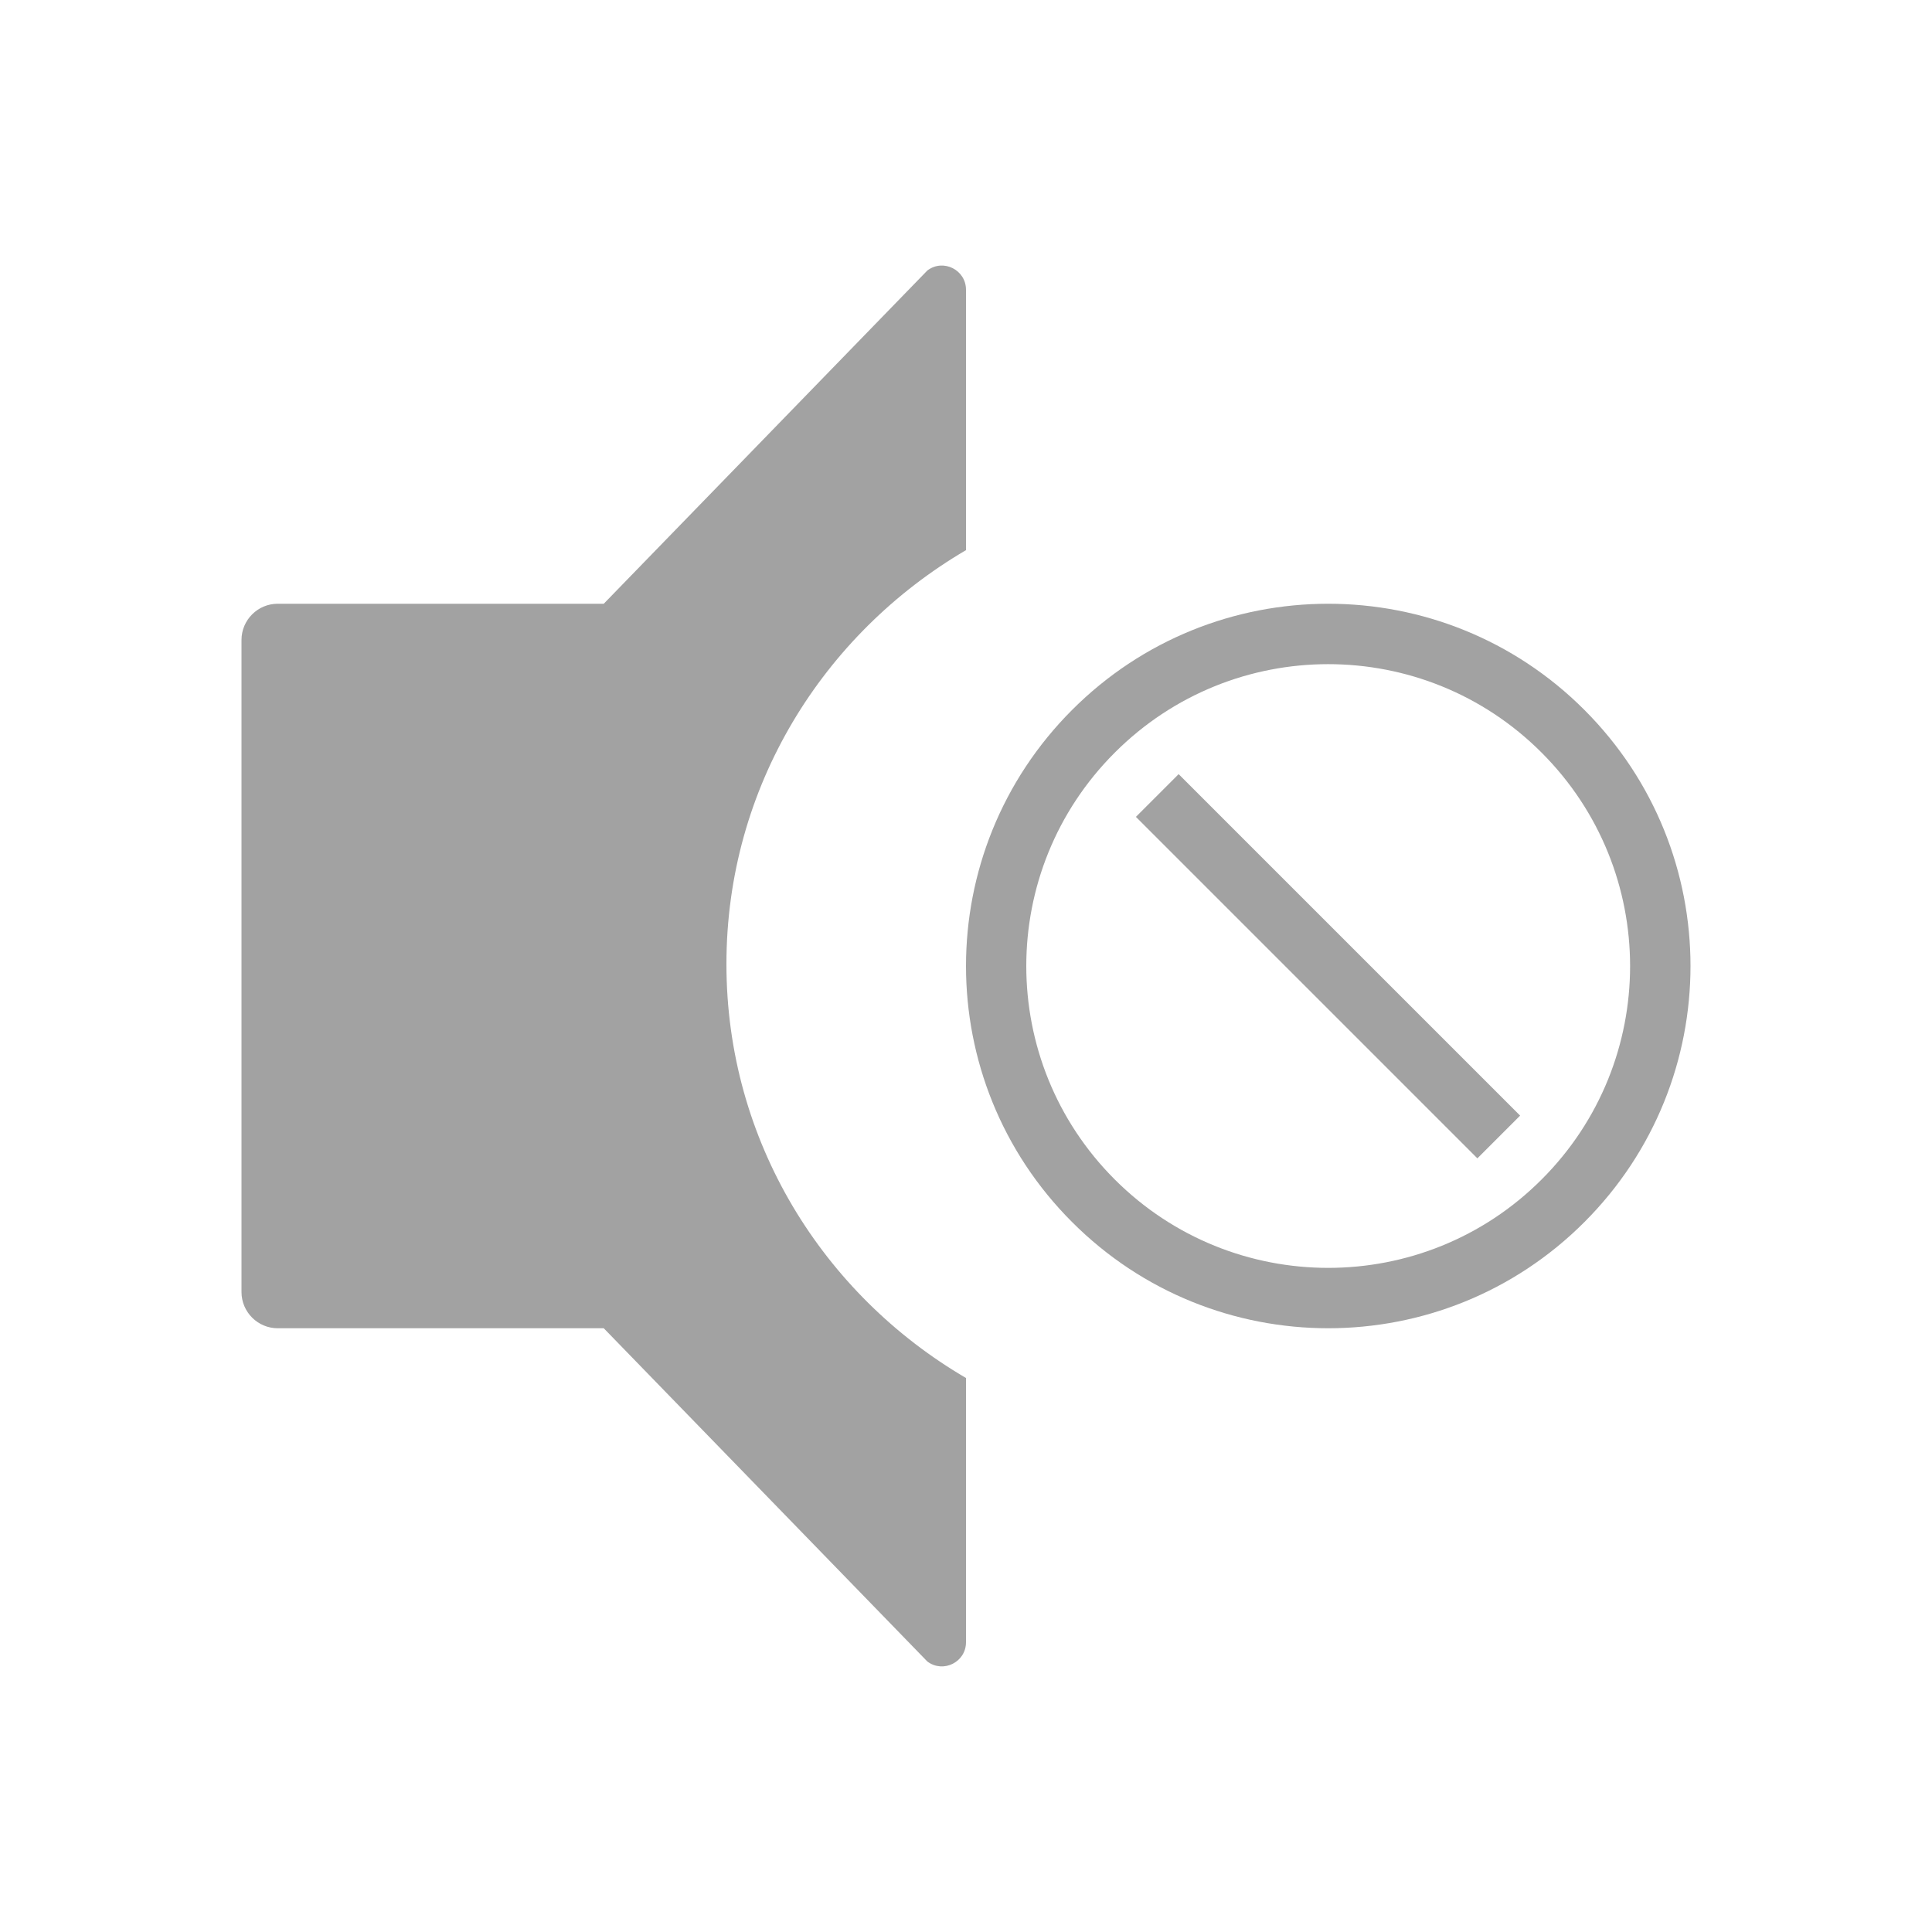
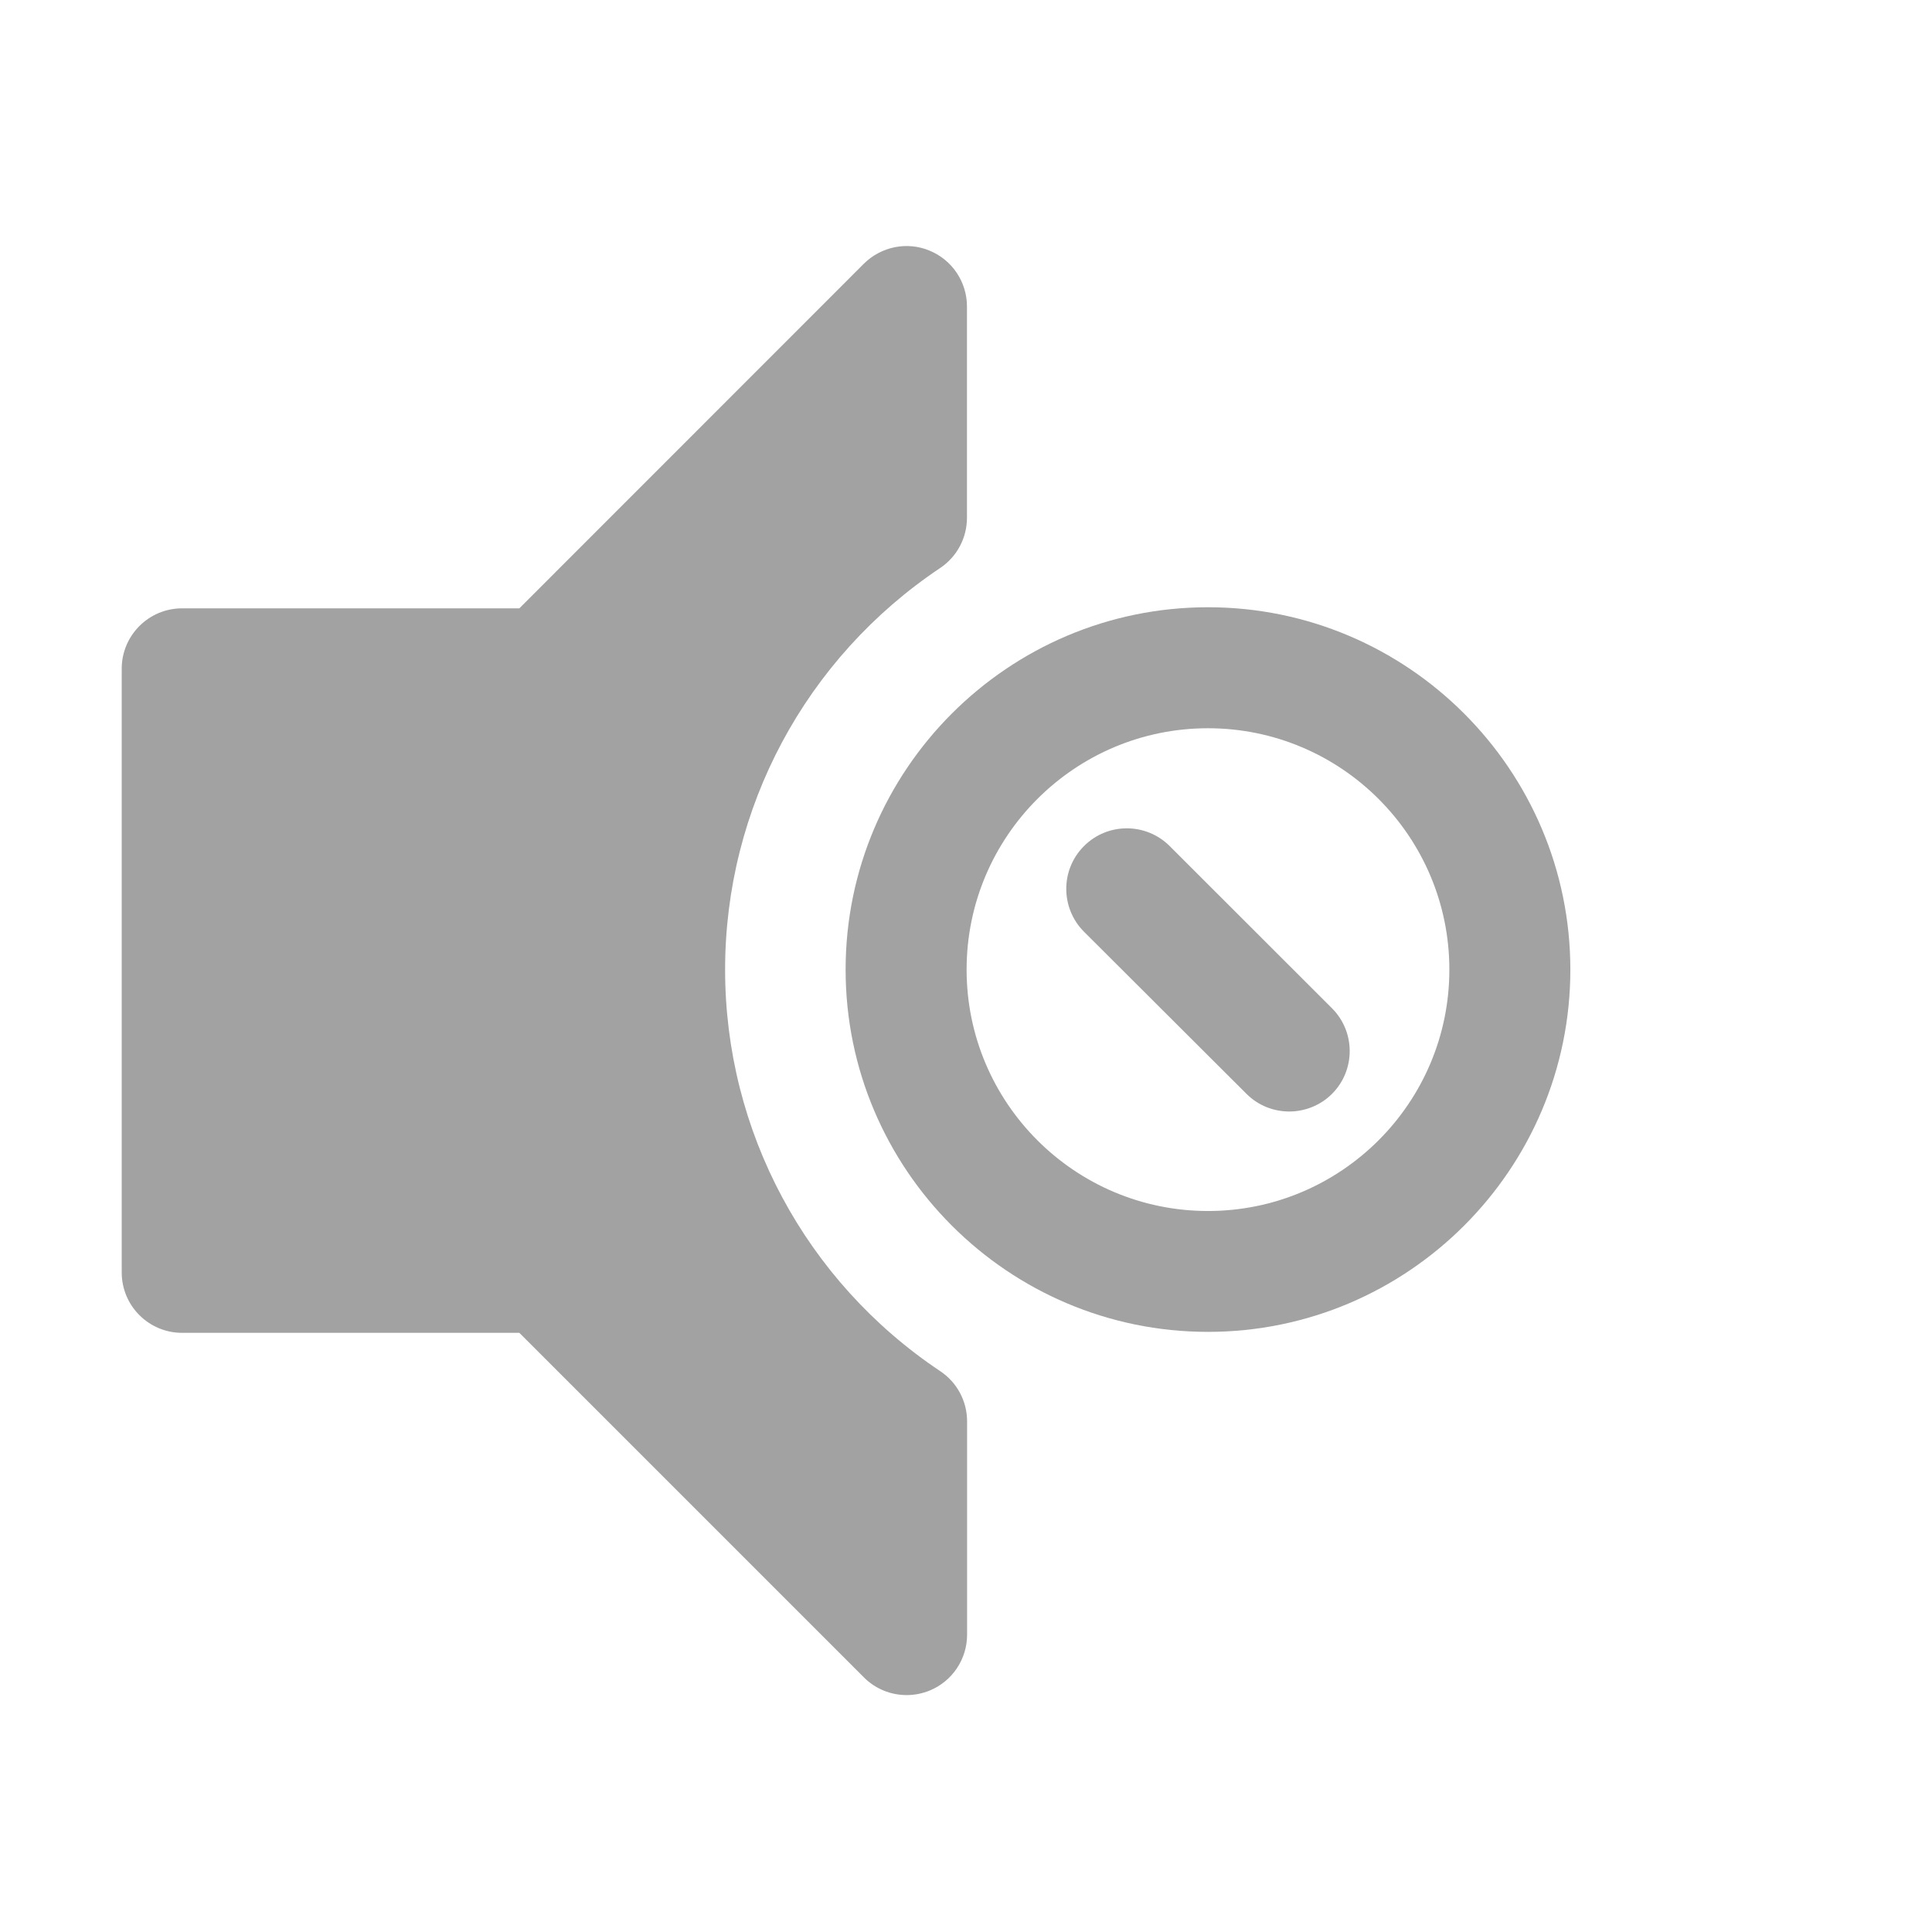
- <svg xmlns="http://www.w3.org/2000/svg" version="1.1" id="图层_1" x="0px" y="0px" width="16px" height="16px" viewBox="0 0 16 16" enable-background="new 0 0 16 16" xml:space="preserve">
-   <path fill="#A2A2A2" d="M6.016,7.984c0-1.468,0.803-2.736,1.984-3.428V2.4c0-0.165-0.188-0.26-0.32-0.16L5,5H2.3  C2.134,5,2,5.135,2,5.3v5.4C2,10.865,2.134,11,2.3,11H5l2.68,2.76C7.812,13.859,8,13.765,8,13.6v-2.188  C6.818,10.721,6.016,9.452,6.016,7.984z" />
-   <path fill="#A2A2A2" d="M13.121,5.879c-1.171-1.172-3.071-1.172-4.242,0c-1.172,1.172-1.172,3.071,0,4.242  c1.171,1.172,3.071,1.172,4.242,0C14.293,8.949,14.293,7.051,13.121,5.879z M9.232,9.768c-0.977-0.977-0.977-2.559,0-3.535  c0.976-0.977,2.559-0.977,3.535,0c0.977,0.977,0.977,2.559,0,3.535C11.792,10.744,10.208,10.744,9.232,9.768z M12.235,9.593  L9.407,6.765l0.354-0.354l2.828,2.828L12.235,9.593z" />
+ <svg xmlns="http://www.w3.org/2000/svg" version="1.1" id="图层_1" x="0px" y="0px" viewBox="0 0 16 16" style="enable-background:new 0 0 16 16;" xml:space="preserve">
+   <g>
+     <path style="fill:#A2A2A2;" d="M10.004,5.029c-1.655,0-3.001,1.347-3.001,3.001s1.346,3,3.001,3s3.001-1.346,3.001-3   S11.659,5.029,10.004,5.029z M10.004,10.029c-1.103,0-1.999-0.896-1.999-1.999s0.896-1.999,1.999-1.999s1.999,0.896,1.999,1.999   S11.107,10.029,10.004,10.029z" />
+     <path style="fill:#A2A2A2;" d="M9.686,7.006C9.49,6.811,9.172,6.811,8.977,7.007c-0.196,0.196-0.195,0.513,0,0.709l1.346,1.343   c0.098,0.098,0.227,0.146,0.354,0.146s0.257-0.049,0.354-0.146c0.196-0.196,0.195-0.514,0-0.709L9.686,7.006z" />
+     <path style="fill:#A2A2A2;" d="M6.005,8.03c0-1.337,0.666-2.58,1.781-3.326c0.139-0.093,0.222-0.249,0.222-0.416V2.538   c0-0.202-0.122-0.385-0.309-0.462C7.514,1.998,7.298,2.041,7.154,2.184L4.301,5.038H1.508c-0.276,0-0.5,0.224-0.5,0.5v5   c0,0.276,0.224,0.5,0.5,0.5h2.793l2.854,2.854c0.096,0.096,0.224,0.146,0.354,0.146c0.064,0,0.13-0.013,0.191-0.038   c0.187-0.077,0.309-0.26,0.309-0.462v-1.767c0-0.167-0.083-0.323-0.223-0.416C6.671,10.61,6.005,9.367,6.005,8.03z" />
+   </g>
</svg>
